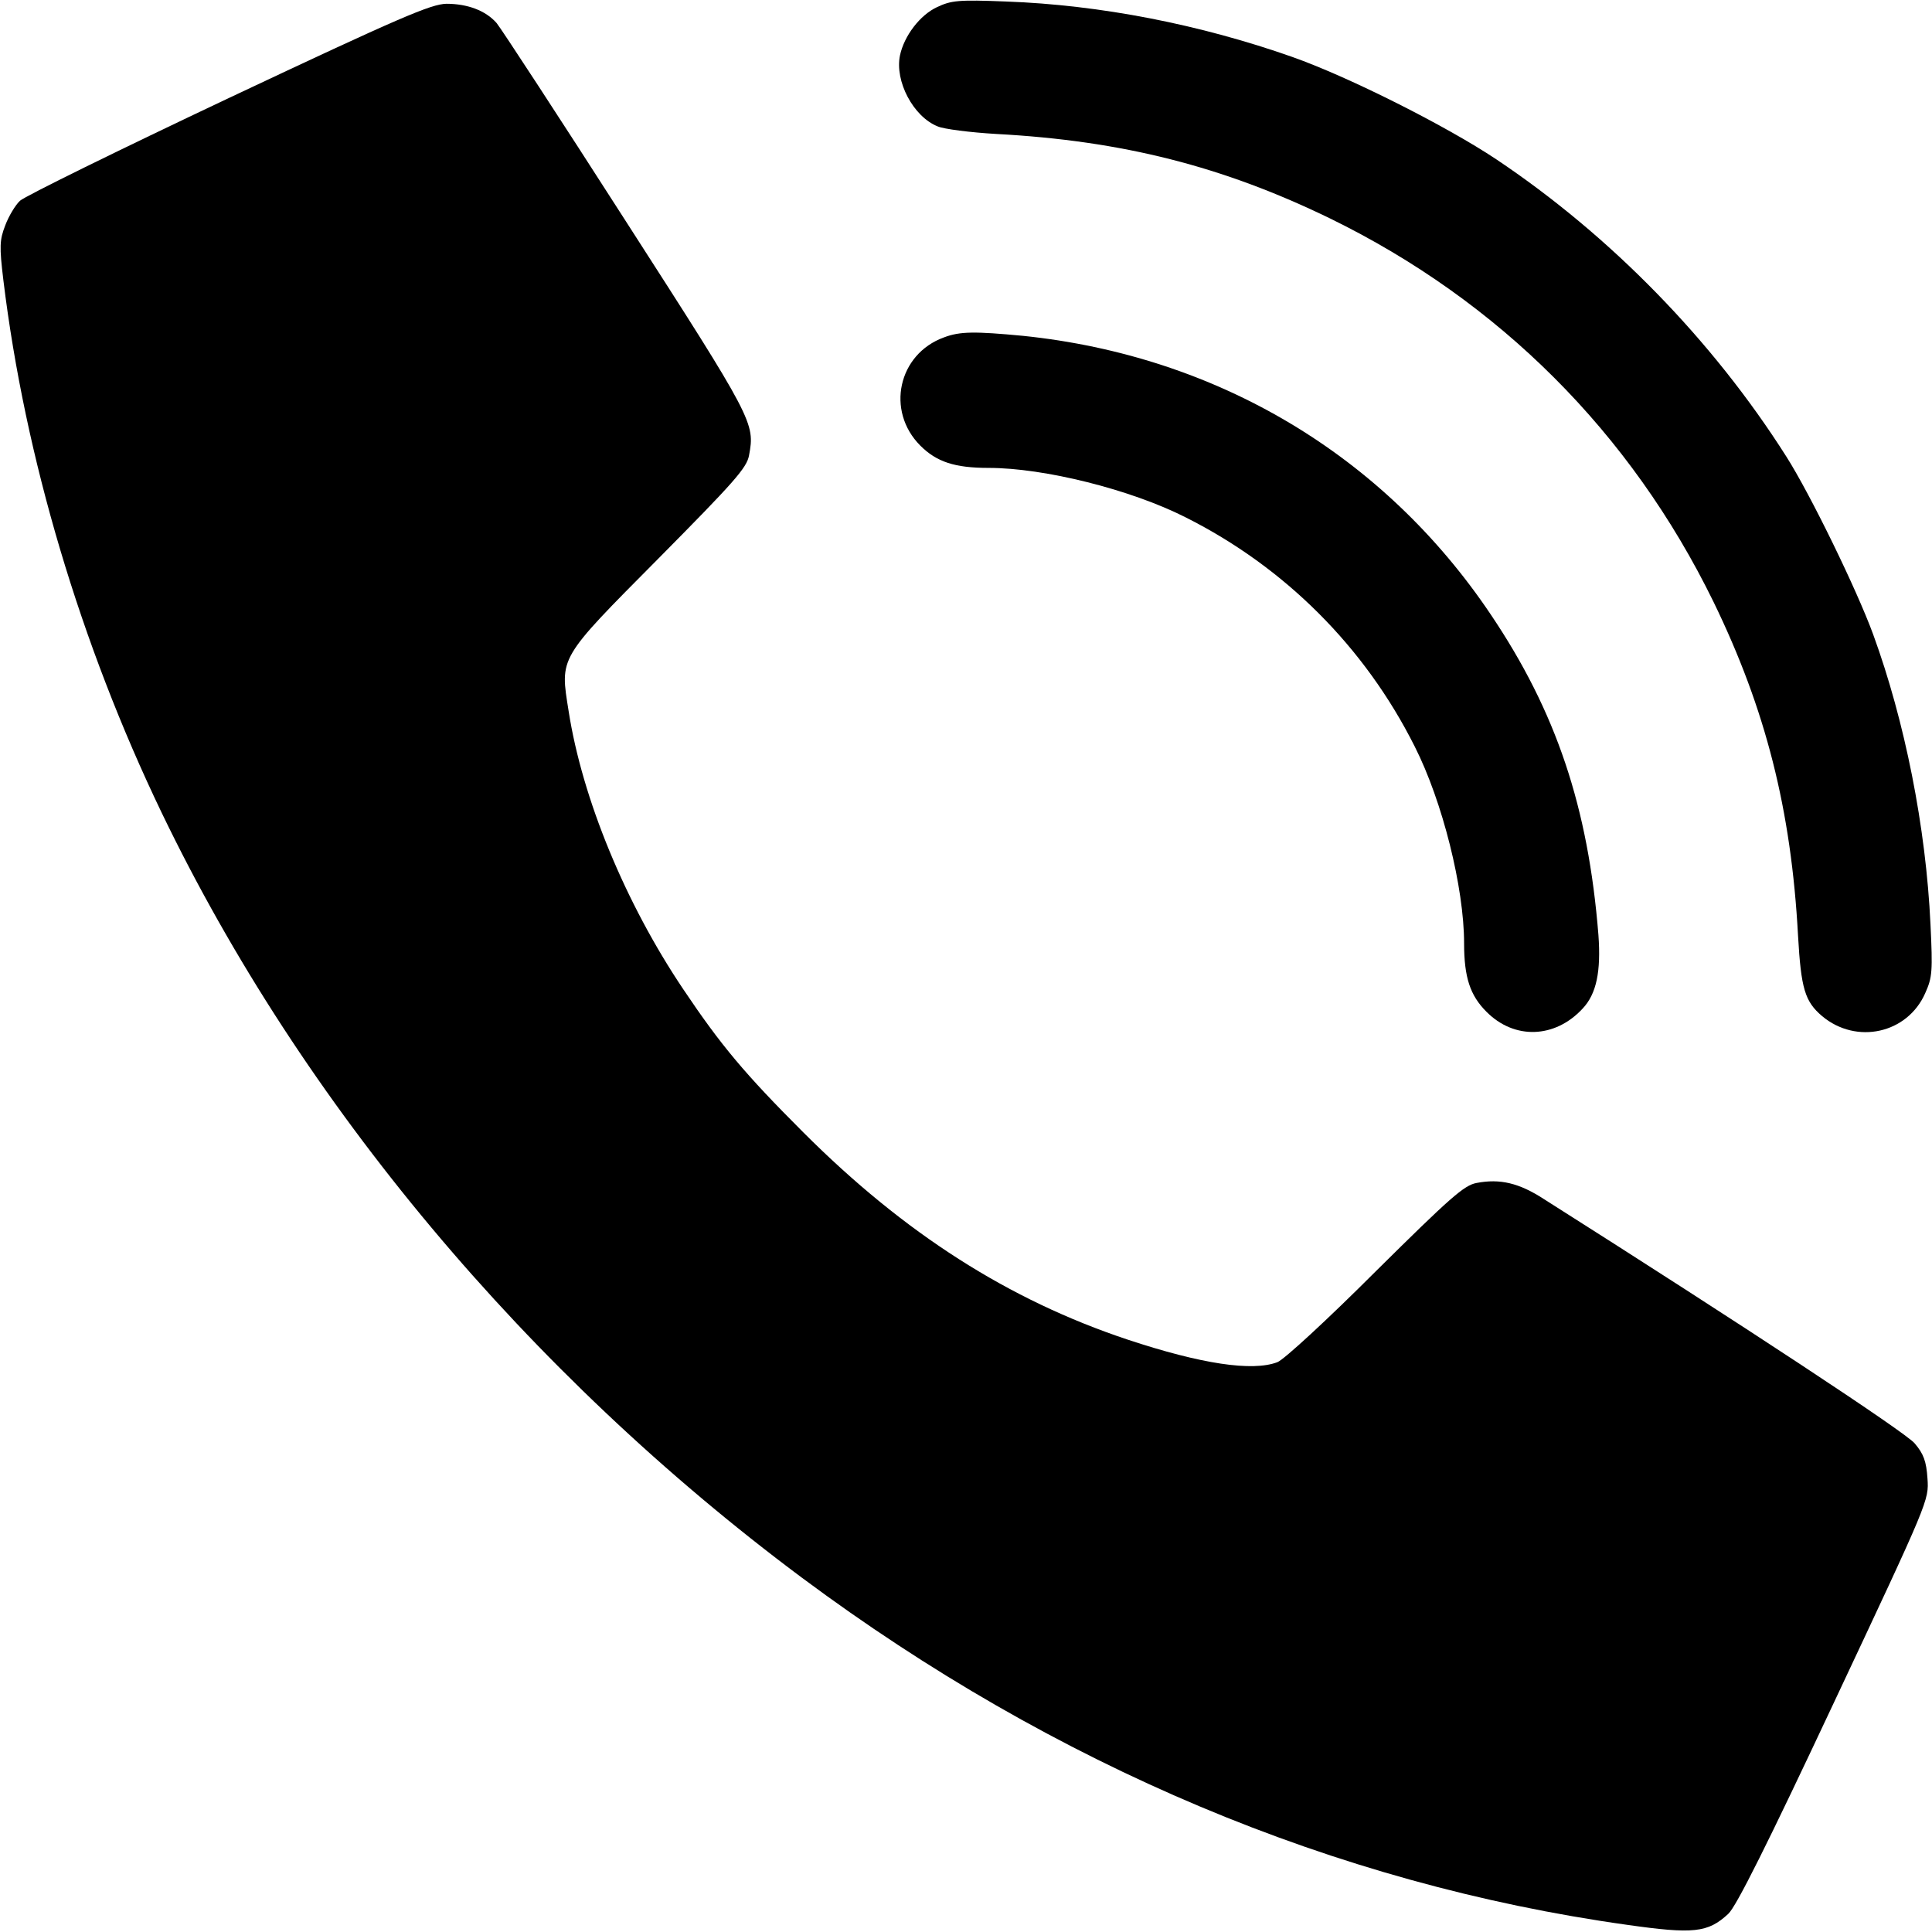
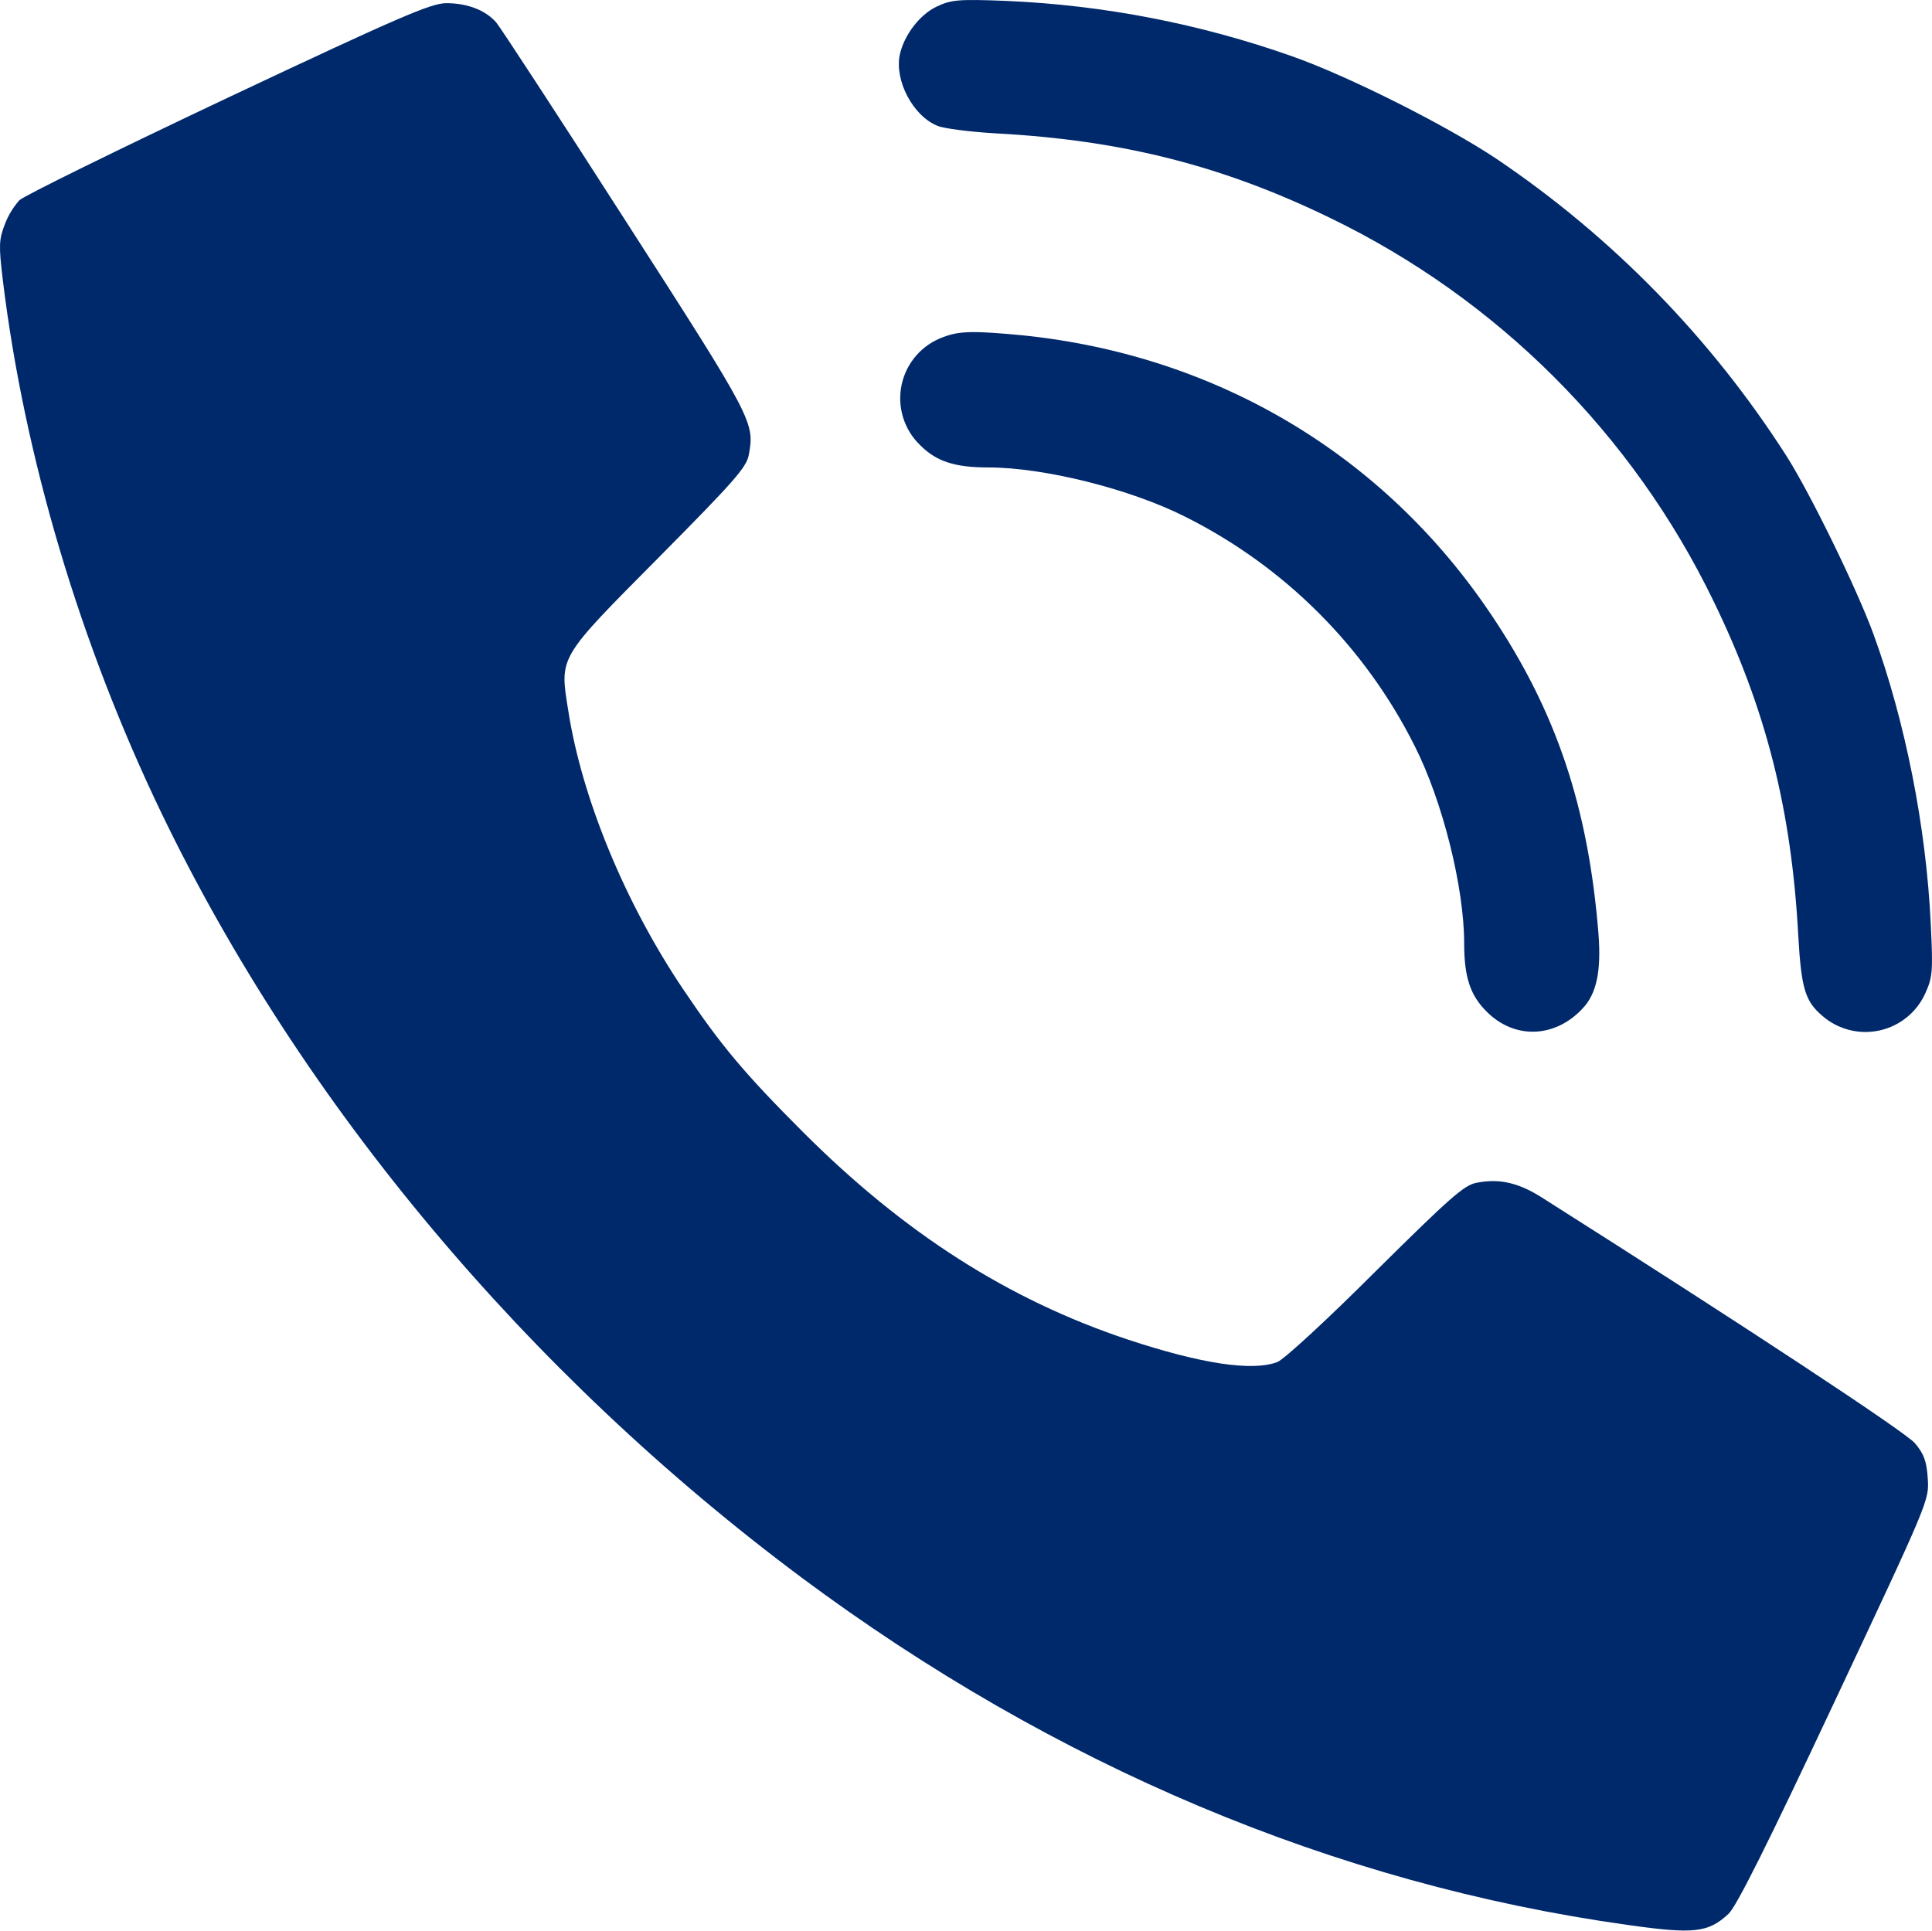
- <svg xmlns="http://www.w3.org/2000/svg" version="1.0" width="512pt" height="512pt" viewBox="0 0 512 512" preserveAspectRatio="xMidYMid meet">
-   <g transform="translate(0,512) scale(0.1,-0.1)" fill="#000000" stroke="none">
-     <path d="M2483 5101 c-45 -21 -87 -76 -98 -128 -14 -68 35 -162 100 -188 16 -7 86 -16 155 -20 335 -18 601 -86 885 -224 448 -219 797 -568 1016 -1016 138 -284 206 -550 224 -885 8 -140 18 -174 64 -213 91 -76 226 -46 273 61 19 42 20 59 14 182 -12 258 -68 539 -152 769 -44 120 -167 372 -230 471 -196 309 -467 586 -769 788 -132 88 -390 218 -540 271 -244 86 -509 138 -759 147 -126 5 -145 3 -183 -15z" />
-     <path d="M606 4860 c-292 -138 -540 -260 -553 -272 -12 -11 -30 -41 -39 -65 -15 -39 -16 -55 -5 -146 57 -468 204 -963 420 -1412 371 -770 969 -1484 1696 -2026 669 -498 1414 -812 2187 -920 176 -25 214 -21 268 29 21 19 104 185 281 562 251 534 251 534 247 592 -3 45 -10 65 -34 93 -24 29 -455 313 -982 647 -66 43 -117 55 -179 43 -33 -6 -70 -39 -268 -235 -126 -126 -243 -234 -260 -240 -66 -25 -201 -5 -397 60 -315 105 -591 281 -859 549 -155 155 -218 230 -318 379 -154 229 -268 506 -304 737 -23 145 -29 136 238 405 200 202 234 240 240 273 16 86 13 93 -326 620 -177 276 -332 513 -343 526 -29 33 -77 51 -133 51 -41 -1 -121 -35 -577 -250z" />
-     <path d="M2502 4226 c-122 -44 -155 -195 -63 -287 43 -43 91 -59 181 -59 147 0 376 -57 522 -131 263 -132 475 -344 607 -607 74 -146 131 -375 131 -522 0 -90 16 -138 59 -181 74 -75 182 -71 255 8 37 39 49 99 42 195 -27 339 -112 592 -285 849 -284 423 -726 686 -1240 739 -127 12 -167 12 -209 -4z" />
+ <svg xmlns="http://www.w3.org/2000/svg" width="511.764" height="511.438" viewBox="0 0 511.764 511.438">
+   <g id="phone-call" transform="translate(-0.162 511.837)">
+     <path id="Path_56" data-name="Path 56" d="M248.3-510.1c-4.5,2.1-8.7,7.6-9.8,12.8-1.4,6.8,3.5,16.2,10,18.8,1.6.7,8.6,1.6,15.5,2,33.5,1.8,60.1,8.6,88.5,22.4A218.566,218.566,0,0,1,454.1-352.5c13.8,28.4,20.6,55,22.4,88.5.8,14,1.8,17.4,6.4,21.3a17.388,17.388,0,0,0,27.3-6.1c1.9-4.2,2-5.9,1.4-18.2-1.2-25.8-6.8-53.9-15.2-76.9-4.4-12-16.7-37.2-23-47.1a271.161,271.161,0,0,0-76.9-78.8c-13.2-8.8-39-21.8-54-27.1a261.05,261.05,0,0,0-75.9-14.7C254-512.1,252.1-511.9,248.3-510.1Z" fill="#00296b" />
+     <path id="Path_57" data-name="Path 57" d="M60.6-486c-29.2,13.8-54,26-55.3,27.2a20.672,20.672,0,0,0-3.9,6.5c-1.5,3.9-1.6,5.5-.5,14.6,5.7,46.8,20.4,96.3,42,141.2,37.1,77,96.9,148.4,169.6,202.6,66.9,49.8,141.4,81.2,218.7,92C448.8.6,452.6.2,458-4.8c2.1-1.9,10.4-18.5,28.1-56.2,25.1-53.4,25.1-53.4,24.7-59.2-.3-4.5-1-6.5-3.4-9.3-2.4-2.9-45.5-31.3-98.2-64.7-6.6-4.3-11.7-5.5-17.9-4.3-3.3.6-7,3.9-26.8,23.5-12.6,12.6-24.3,23.4-26,24-6.6,2.5-20.1.5-39.7-6-31.5-10.5-59.1-28.1-85.9-54.9-15.5-15.5-21.8-23-31.8-37.9-15.4-22.9-26.8-50.6-30.4-73.7-2.3-14.5-2.9-13.6,23.8-40.5,20-20.2,23.4-24,24-27.3,1.6-8.6,1.3-9.3-32.6-62-17.7-27.6-33.2-51.3-34.3-52.6-2.9-3.3-7.7-5.1-13.3-5.1C114.2-510.9,106.2-507.5,60.6-486Z" fill="#00296b" />
+     <path id="Path_58" data-name="Path 58" d="M250.2-422.6a17.234,17.234,0,0,0-6.3,28.7c4.3,4.3,9.1,5.9,18.1,5.9,14.7,0,37.6,5.7,52.2,13.1a136.06,136.06,0,0,1,60.7,60.7c7.4,14.6,13.1,37.5,13.1,52.2,0,9,1.6,13.8,5.9,18.1,7.4,7.5,18.2,7.1,25.5-.8,3.7-3.9,4.9-9.9,4.2-19.5-2.7-33.9-11.2-59.2-28.5-84.9-28.4-42.3-72.6-68.6-124-73.9C258.4-424.2,254.4-424.2,250.2-422.6Z" fill="#00296b" />
  </g>
</svg>
